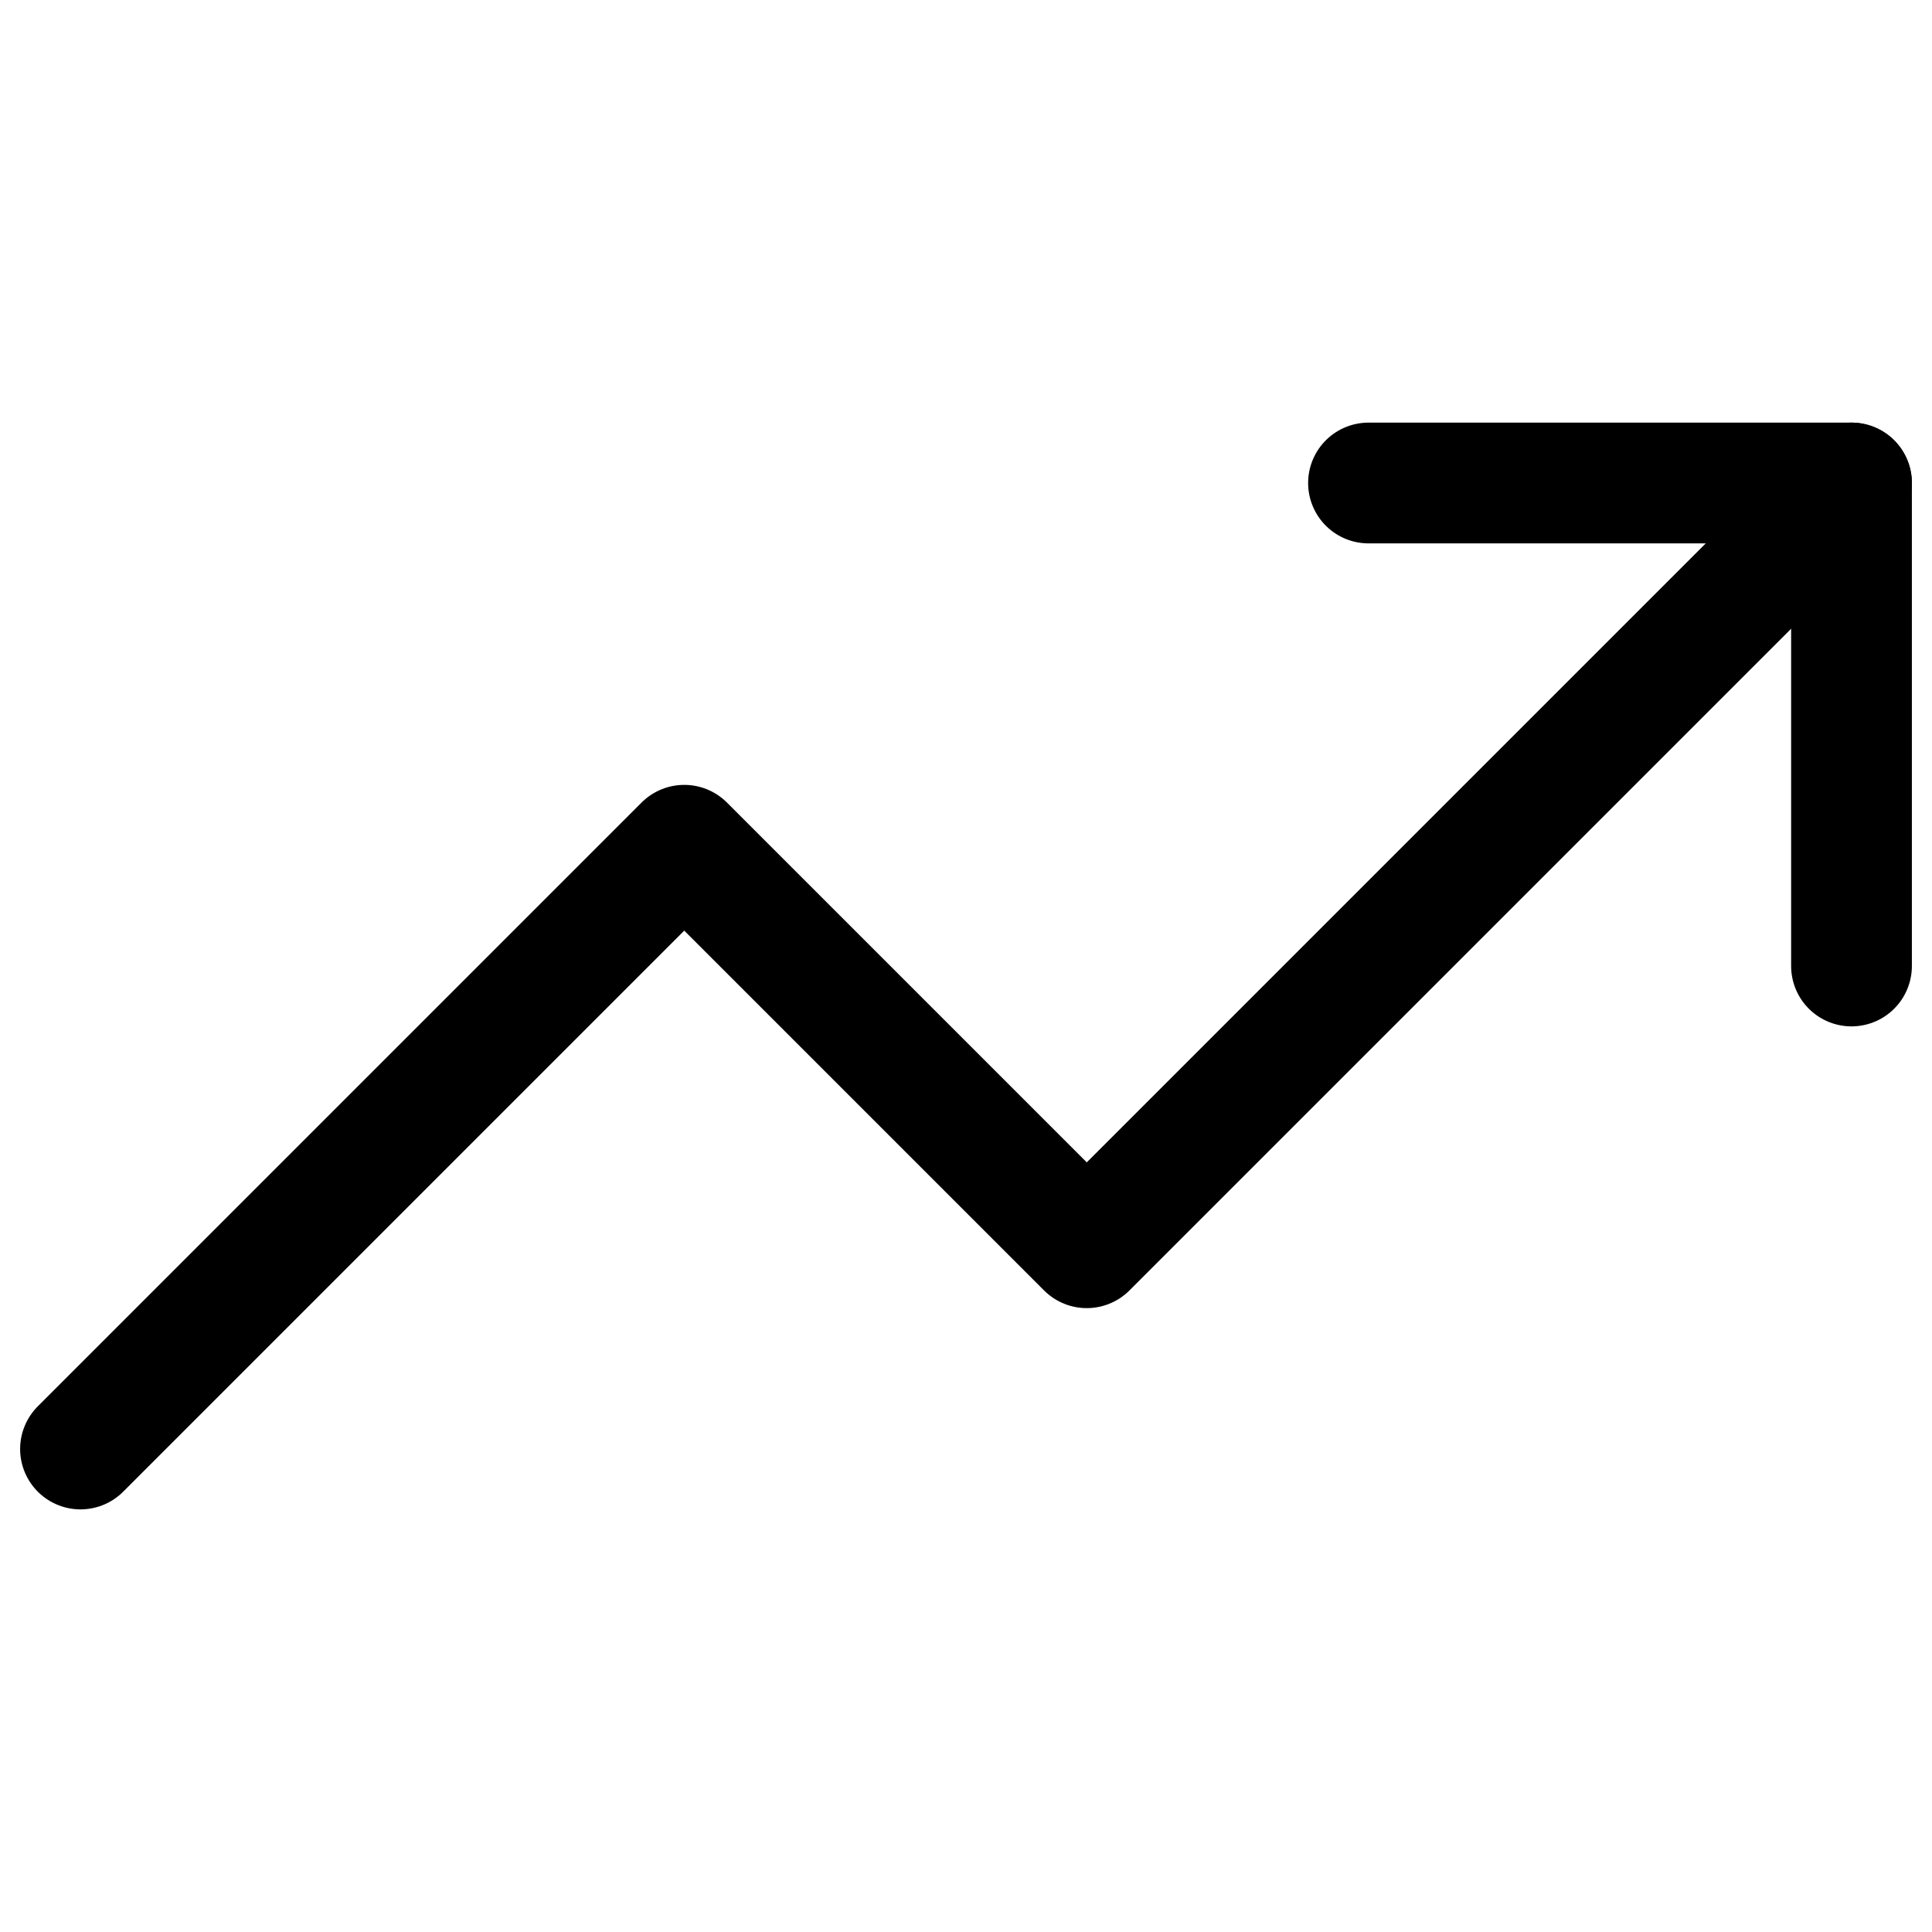
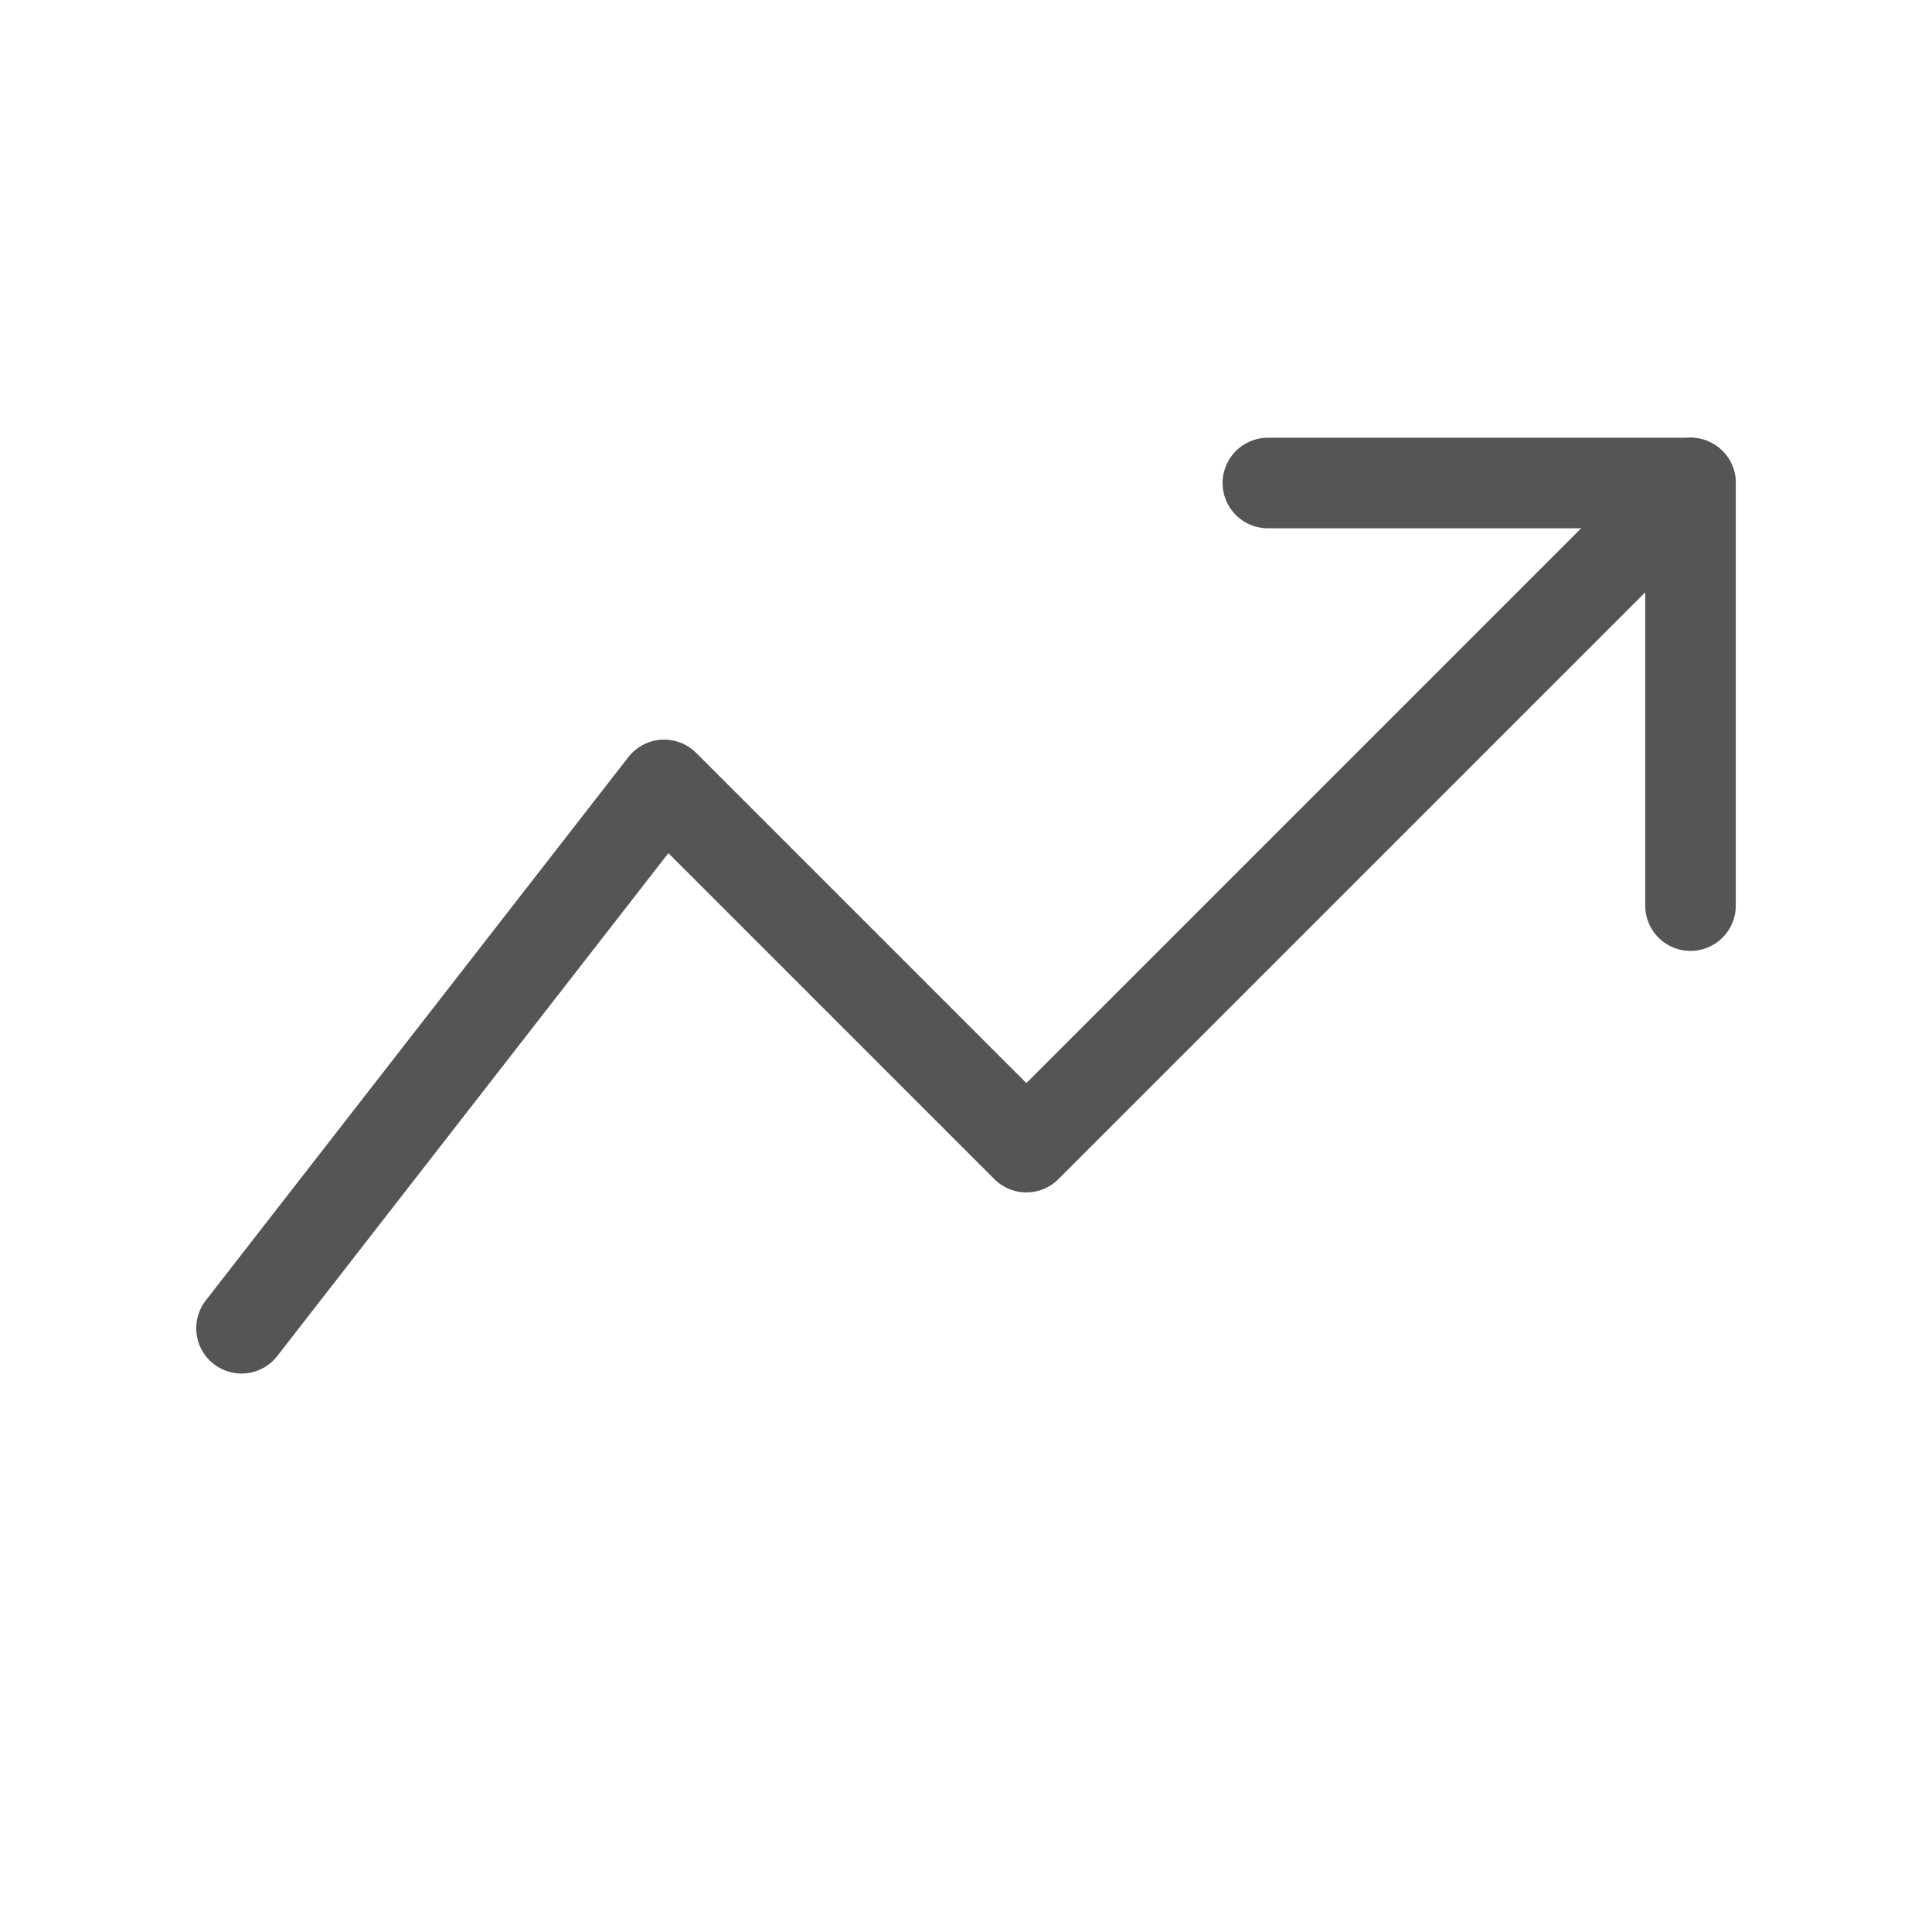
- <svg xmlns="http://www.w3.org/2000/svg" width="24" height="24" viewBox="0 0 24 24" fill="none" stroke="currentColor" stroke-width="1.5" stroke-linecap="round" stroke-linejoin="round">
-   <polyline points="23 6 13.5 15.5 8.5 10.5 1 18" />
-   <polyline points="17 6 23 6 23 12" />
+ <svg xmlns="http://www.w3.org/2000/svg" viewBox="0 0 32 32" width="32" height="32">
+   <polyline points="28 8 17 19 11 13 4 22" fill="none" stroke="#555" stroke-width="1.5" stroke-linecap="round" stroke-linejoin="round" />
+   <polyline points="21 8 28 8 28 15" fill="none" stroke="#555" stroke-width="1.5" stroke-linecap="round" stroke-linejoin="round" />
</svg>
